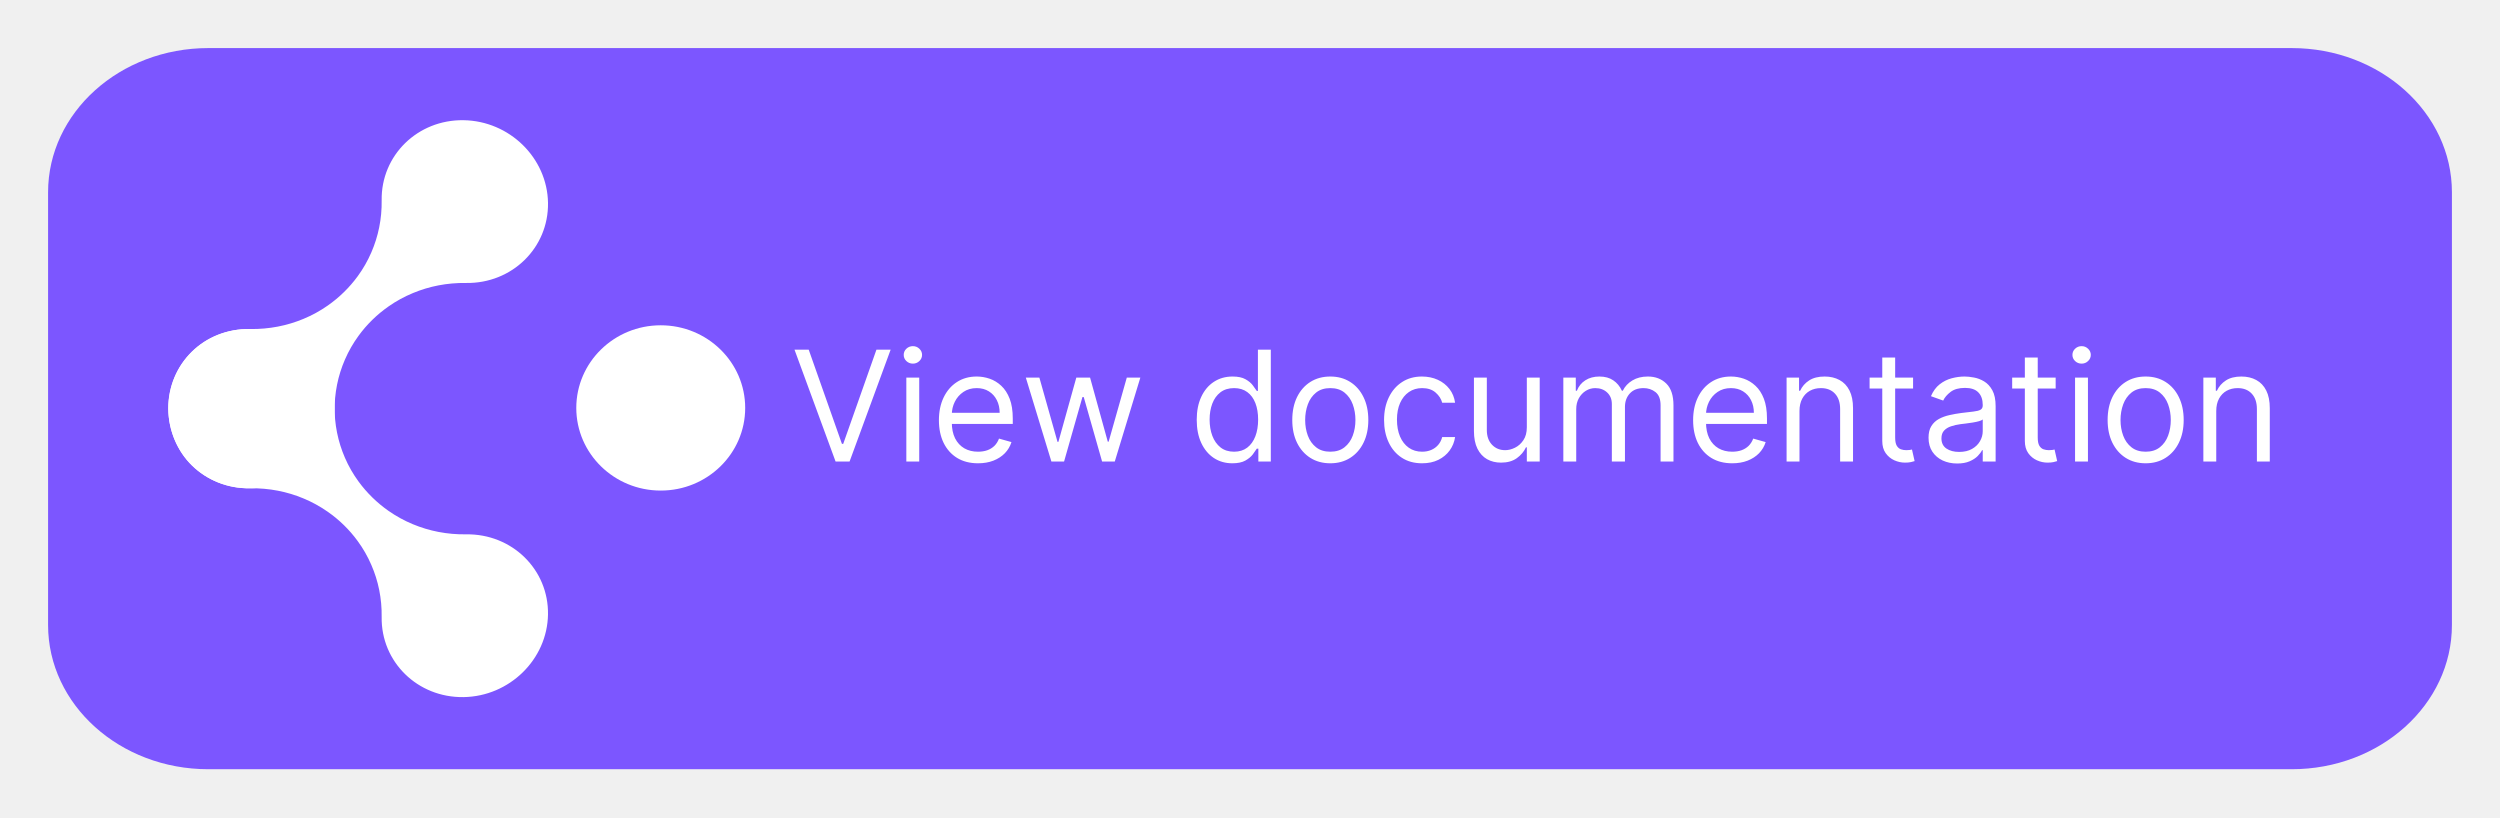
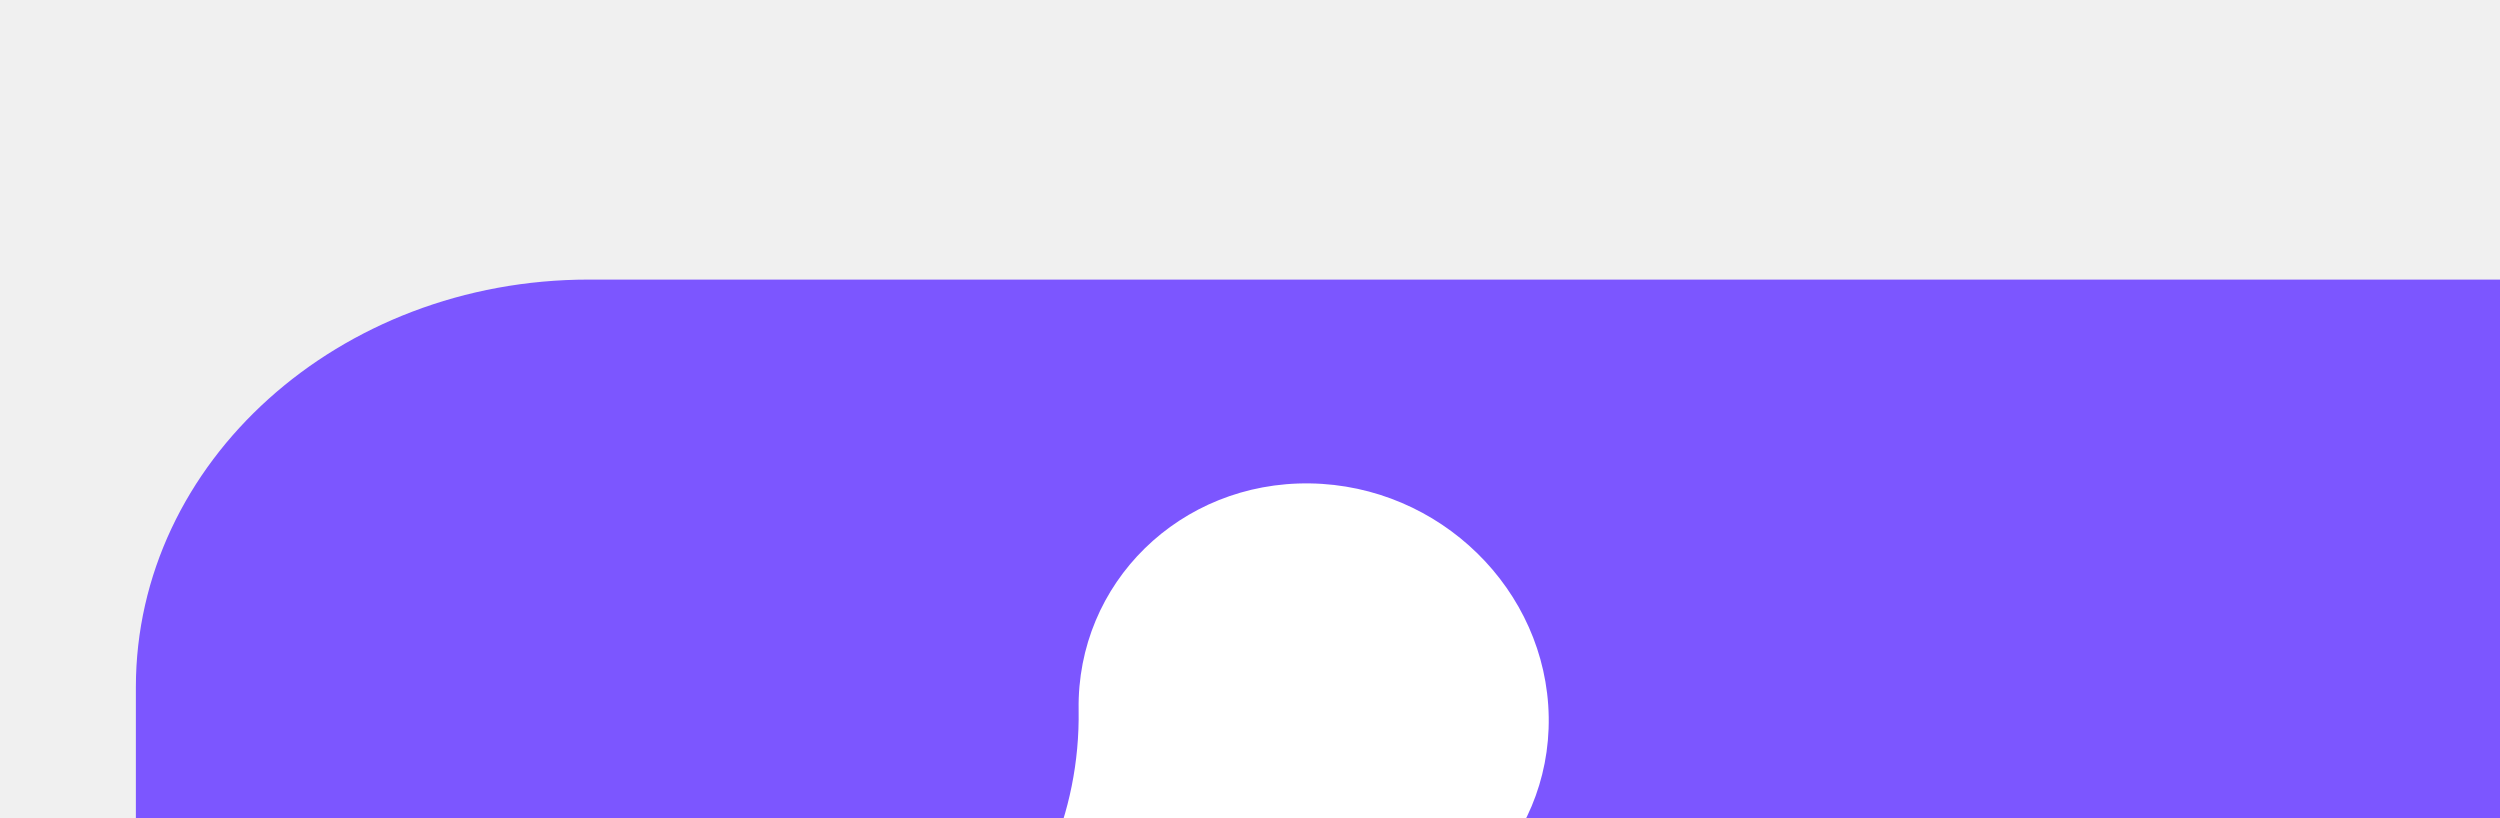
- <svg xmlns="http://www.w3.org/2000/svg" width="520" height="170" viewBox="0 0 520 170" fill="none">
+ <svg xmlns="http://www.w3.org/2000/svg" width="520" height="170" viewBox="0 0 184 39" fill="none">
  <path d="M476.667 10H43.333C24.924 10 10 23.431 10 40V130C10 146.569 24.924 160 43.333 160H476.667C495.076 160 510 146.569 510 130V40C510 23.431 495.076 10 476.667 10Z" fill="#7C56FF" />
  <path d="M168.21 72.727L175.119 92.318H175.392L182.301 72.727H185.256L176.71 96H173.801L165.256 72.727H168.21ZM188.517 96V78.546H191.199V96H188.517ZM189.881 75.636C189.358 75.636 188.907 75.458 188.528 75.102C188.157 74.746 187.972 74.318 187.972 73.818C187.972 73.318 188.157 72.89 188.528 72.534C188.907 72.178 189.358 72 189.881 72C190.403 72 190.85 72.178 191.222 72.534C191.6 72.89 191.79 73.318 191.79 73.818C191.79 74.318 191.6 74.746 191.222 75.102C190.85 75.458 190.403 75.636 189.881 75.636ZM203.429 96.364C201.747 96.364 200.296 95.992 199.077 95.25C197.865 94.5 196.929 93.454 196.27 92.114C195.618 90.765 195.293 89.197 195.293 87.409C195.293 85.621 195.618 84.046 196.27 82.682C196.929 81.311 197.846 80.242 199.02 79.477C200.202 78.704 201.58 78.318 203.156 78.318C204.065 78.318 204.963 78.47 205.849 78.773C206.736 79.076 207.543 79.568 208.27 80.25C208.997 80.924 209.577 81.818 210.009 82.932C210.44 84.046 210.656 85.417 210.656 87.046V88.182H197.202V85.864H207.929C207.929 84.879 207.732 84 207.338 83.227C206.952 82.454 206.399 81.845 205.679 81.398C204.967 80.951 204.126 80.727 203.156 80.727C202.088 80.727 201.164 80.992 200.384 81.523C199.611 82.046 199.016 82.727 198.599 83.568C198.183 84.409 197.974 85.311 197.974 86.273V87.818C197.974 89.136 198.202 90.254 198.656 91.171C199.118 92.079 199.759 92.773 200.577 93.25C201.395 93.72 202.346 93.954 203.429 93.954C204.134 93.954 204.77 93.856 205.338 93.659C205.914 93.454 206.41 93.151 206.827 92.75C207.243 92.341 207.565 91.833 207.793 91.227L210.384 91.954C210.111 92.833 209.652 93.606 209.009 94.273C208.365 94.932 207.569 95.447 206.622 95.818C205.675 96.182 204.611 96.364 203.429 96.364ZM218.69 96L213.372 78.546H216.19L219.963 91.909H220.145L223.872 78.546H226.736L230.418 91.864H230.599L234.372 78.546H237.19L231.872 96H229.236L225.418 82.591H225.145L221.327 96H218.69ZM256.327 96.364C254.872 96.364 253.588 95.996 252.474 95.261C251.361 94.519 250.49 93.474 249.861 92.125C249.232 90.769 248.918 89.167 248.918 87.318C248.918 85.485 249.232 83.894 249.861 82.546C250.49 81.197 251.365 80.155 252.486 79.421C253.607 78.686 254.902 78.318 256.372 78.318C257.509 78.318 258.406 78.508 259.065 78.886C259.732 79.258 260.24 79.682 260.588 80.159C260.944 80.629 261.221 81.015 261.418 81.318H261.645V72.727H264.327V96H261.736V93.318H261.418C261.221 93.636 260.94 94.038 260.577 94.523C260.213 95 259.694 95.428 259.02 95.807C258.346 96.178 257.448 96.364 256.327 96.364ZM256.69 93.954C257.766 93.954 258.675 93.674 259.418 93.114C260.16 92.546 260.724 91.761 261.111 90.761C261.497 89.754 261.69 88.591 261.69 87.273C261.69 85.97 261.501 84.829 261.122 83.852C260.743 82.867 260.183 82.102 259.44 81.557C258.698 81.004 257.781 80.727 256.69 80.727C255.554 80.727 254.607 81.019 253.849 81.602C253.099 82.178 252.535 82.962 252.156 83.954C251.785 84.939 251.599 86.046 251.599 87.273C251.599 88.515 251.789 89.644 252.168 90.659C252.554 91.667 253.122 92.47 253.872 93.068C254.63 93.659 255.569 93.954 256.69 93.954ZM276.702 96.364C275.126 96.364 273.743 95.989 272.554 95.239C271.372 94.489 270.448 93.439 269.781 92.091C269.122 90.742 268.793 89.167 268.793 87.364C268.793 85.546 269.122 83.958 269.781 82.602C270.448 81.246 271.372 80.193 272.554 79.443C273.743 78.693 275.126 78.318 276.702 78.318C278.277 78.318 279.656 78.693 280.838 79.443C282.027 80.193 282.952 81.246 283.611 82.602C284.277 83.958 284.611 85.546 284.611 87.364C284.611 89.167 284.277 90.742 283.611 92.091C282.952 93.439 282.027 94.489 280.838 95.239C279.656 95.989 278.277 96.364 276.702 96.364ZM276.702 93.954C277.899 93.954 278.884 93.648 279.656 93.034C280.429 92.421 281.001 91.614 281.372 90.614C281.743 89.614 281.929 88.53 281.929 87.364C281.929 86.197 281.743 85.11 281.372 84.102C281.001 83.095 280.429 82.28 279.656 81.659C278.884 81.038 277.899 80.727 276.702 80.727C275.505 80.727 274.52 81.038 273.747 81.659C272.974 82.28 272.402 83.095 272.031 84.102C271.66 85.11 271.474 86.197 271.474 87.364C271.474 88.53 271.66 89.614 272.031 90.614C272.402 91.614 272.974 92.421 273.747 93.034C274.52 93.648 275.505 93.954 276.702 93.954ZM295.795 96.364C294.159 96.364 292.75 95.977 291.568 95.204C290.386 94.432 289.477 93.367 288.841 92.011C288.205 90.655 287.886 89.106 287.886 87.364C287.886 85.591 288.212 84.026 288.864 82.671C289.523 81.307 290.439 80.242 291.614 79.477C292.795 78.704 294.174 78.318 295.75 78.318C296.977 78.318 298.083 78.546 299.068 79C300.053 79.454 300.86 80.091 301.489 80.909C302.117 81.727 302.508 82.682 302.659 83.773H299.977C299.773 82.977 299.318 82.273 298.614 81.659C297.917 81.038 296.977 80.727 295.795 80.727C294.75 80.727 293.833 81 293.045 81.546C292.265 82.083 291.655 82.845 291.216 83.829C290.784 84.807 290.568 85.954 290.568 87.273C290.568 88.621 290.78 89.796 291.205 90.796C291.636 91.796 292.242 92.572 293.023 93.125C293.811 93.678 294.735 93.954 295.795 93.954C296.492 93.954 297.125 93.833 297.693 93.591C298.261 93.349 298.742 93 299.136 92.546C299.53 92.091 299.811 91.546 299.977 90.909H302.659C302.508 91.939 302.133 92.867 301.534 93.693C300.943 94.511 300.159 95.163 299.182 95.648C298.212 96.125 297.083 96.364 295.795 96.364ZM317.58 88.864V78.546H320.261V96H317.58V93.046H317.398C316.989 93.932 316.352 94.686 315.489 95.307C314.625 95.921 313.534 96.227 312.216 96.227C311.125 96.227 310.155 95.989 309.307 95.511C308.458 95.026 307.792 94.299 307.307 93.329C306.822 92.352 306.58 91.121 306.58 89.636V78.546H309.261V89.454C309.261 90.727 309.617 91.742 310.33 92.5C311.049 93.258 311.966 93.636 313.08 93.636C313.746 93.636 314.424 93.466 315.114 93.125C315.811 92.784 316.394 92.261 316.864 91.557C317.341 90.852 317.58 89.954 317.58 88.864ZM325.173 96V78.546H327.764V81.273H327.991C328.355 80.341 328.942 79.617 329.753 79.102C330.563 78.579 331.537 78.318 332.673 78.318C333.825 78.318 334.783 78.579 335.548 79.102C336.321 79.617 336.923 80.341 337.355 81.273H337.537C337.984 80.371 338.654 79.655 339.548 79.125C340.442 78.587 341.514 78.318 342.764 78.318C344.325 78.318 345.601 78.807 346.594 79.784C347.586 80.754 348.082 82.265 348.082 84.318V96H345.401V84.318C345.401 83.03 345.048 82.11 344.344 81.557C343.639 81.004 342.81 80.727 341.855 80.727C340.628 80.727 339.677 81.099 339.003 81.841C338.329 82.576 337.991 83.508 337.991 84.636V96H335.264V84.046C335.264 83.053 334.942 82.254 334.298 81.648C333.654 81.034 332.825 80.727 331.81 80.727C331.113 80.727 330.461 80.913 329.855 81.284C329.257 81.655 328.772 82.171 328.401 82.829C328.037 83.481 327.855 84.235 327.855 85.091V96H325.173ZM360.304 96.364C358.622 96.364 357.171 95.992 355.952 95.25C354.74 94.5 353.804 93.454 353.145 92.114C352.493 90.765 352.168 89.197 352.168 87.409C352.168 85.621 352.493 84.046 353.145 82.682C353.804 81.311 354.721 80.242 355.895 79.477C357.077 78.704 358.455 78.318 360.031 78.318C360.94 78.318 361.838 78.47 362.724 78.773C363.611 79.076 364.418 79.568 365.145 80.25C365.872 80.924 366.452 81.818 366.884 82.932C367.315 84.046 367.531 85.417 367.531 87.046V88.182H354.077V85.864H364.804C364.804 84.879 364.607 84 364.213 83.227C363.827 82.454 363.274 81.845 362.554 81.398C361.842 80.951 361.001 80.727 360.031 80.727C358.963 80.727 358.039 80.992 357.259 81.523C356.486 82.046 355.891 82.727 355.474 83.568C355.058 84.409 354.849 85.311 354.849 86.273V87.818C354.849 89.136 355.077 90.254 355.531 91.171C355.993 92.079 356.634 92.773 357.452 93.25C358.27 93.72 359.221 93.954 360.304 93.954C361.009 93.954 361.645 93.856 362.213 93.659C362.789 93.454 363.285 93.151 363.702 92.75C364.118 92.341 364.44 91.833 364.668 91.227L367.259 91.954C366.986 92.833 366.527 93.606 365.884 94.273C365.24 94.932 364.444 95.447 363.497 95.818C362.55 96.182 361.486 96.364 360.304 96.364ZM374.293 85.5V96H371.611V78.546H374.202V81.273H374.429C374.838 80.386 375.459 79.674 376.293 79.136C377.126 78.591 378.202 78.318 379.52 78.318C380.702 78.318 381.736 78.561 382.622 79.046C383.509 79.523 384.198 80.25 384.69 81.227C385.183 82.197 385.429 83.424 385.429 84.909V96H382.747V85.091C382.747 83.72 382.391 82.651 381.679 81.886C380.967 81.114 379.99 80.727 378.747 80.727C377.891 80.727 377.126 80.913 376.452 81.284C375.785 81.655 375.259 82.197 374.872 82.909C374.486 83.621 374.293 84.485 374.293 85.5ZM397.92 78.546V80.818H388.875V78.546H397.92ZM391.511 74.364H394.193V91C394.193 91.758 394.303 92.326 394.523 92.704C394.75 93.076 395.038 93.326 395.386 93.454C395.742 93.576 396.117 93.636 396.511 93.636C396.807 93.636 397.049 93.621 397.239 93.591C397.428 93.553 397.58 93.523 397.693 93.5L398.239 95.909C398.057 95.977 397.803 96.046 397.477 96.114C397.152 96.189 396.739 96.227 396.239 96.227C395.481 96.227 394.739 96.064 394.011 95.739C393.292 95.413 392.693 94.917 392.216 94.25C391.746 93.583 391.511 92.742 391.511 91.727V74.364ZM407.091 96.409C405.985 96.409 404.981 96.201 404.08 95.784C403.178 95.36 402.462 94.75 401.932 93.954C401.402 93.151 401.136 92.182 401.136 91.046C401.136 90.046 401.333 89.235 401.727 88.614C402.121 87.985 402.648 87.492 403.307 87.136C403.966 86.78 404.693 86.515 405.489 86.341C406.292 86.159 407.098 86.015 407.909 85.909C408.97 85.773 409.83 85.671 410.489 85.602C411.155 85.526 411.64 85.401 411.943 85.227C412.254 85.053 412.409 84.75 412.409 84.318V84.227C412.409 83.106 412.102 82.235 411.489 81.614C410.883 80.992 409.962 80.682 408.727 80.682C407.447 80.682 406.443 80.962 405.716 81.523C404.989 82.083 404.477 82.682 404.182 83.318L401.636 82.409C402.091 81.349 402.697 80.523 403.455 79.932C404.22 79.333 405.053 78.917 405.955 78.682C406.864 78.439 407.758 78.318 408.636 78.318C409.197 78.318 409.841 78.386 410.568 78.523C411.303 78.651 412.011 78.921 412.693 79.329C413.383 79.739 413.955 80.356 414.409 81.182C414.864 82.008 415.091 83.114 415.091 84.5V96H412.409V93.636H412.273C412.091 94.015 411.788 94.421 411.364 94.852C410.939 95.284 410.375 95.651 409.67 95.954C408.966 96.258 408.106 96.409 407.091 96.409ZM407.5 94C408.561 94 409.455 93.792 410.182 93.375C410.917 92.958 411.47 92.421 411.841 91.761C412.22 91.102 412.409 90.409 412.409 89.682V87.227C412.295 87.364 412.045 87.489 411.659 87.602C411.28 87.708 410.841 87.803 410.341 87.886C409.848 87.962 409.367 88.03 408.898 88.091C408.436 88.144 408.061 88.189 407.773 88.227C407.076 88.318 406.424 88.466 405.818 88.671C405.22 88.867 404.735 89.167 404.364 89.568C404 89.962 403.818 90.5 403.818 91.182C403.818 92.114 404.163 92.818 404.852 93.296C405.549 93.765 406.432 94 407.5 94ZM427.577 78.546V80.818H418.531V78.546H427.577ZM421.168 74.364H423.849V91C423.849 91.758 423.959 92.326 424.179 92.704C424.406 93.076 424.694 93.326 425.043 93.454C425.399 93.576 425.774 93.636 426.168 93.636C426.463 93.636 426.705 93.621 426.895 93.591C427.084 93.553 427.236 93.523 427.349 93.5L427.895 95.909C427.713 95.977 427.459 96.046 427.134 96.114C426.808 96.189 426.395 96.227 425.895 96.227C425.137 96.227 424.395 96.064 423.668 95.739C422.948 95.413 422.349 94.917 421.872 94.25C421.402 93.583 421.168 92.742 421.168 91.727V74.364ZM431.611 96V78.546H434.293V96H431.611ZM432.974 75.636C432.452 75.636 432.001 75.458 431.622 75.102C431.251 74.746 431.065 74.318 431.065 73.818C431.065 73.318 431.251 72.89 431.622 72.534C432.001 72.178 432.452 72 432.974 72C433.497 72 433.944 72.178 434.315 72.534C434.694 72.89 434.884 73.318 434.884 73.818C434.884 74.318 434.694 74.746 434.315 75.102C433.944 75.458 433.497 75.636 432.974 75.636ZM446.295 96.364C444.72 96.364 443.337 95.989 442.148 95.239C440.966 94.489 440.042 93.439 439.375 92.091C438.716 90.742 438.386 89.167 438.386 87.364C438.386 85.546 438.716 83.958 439.375 82.602C440.042 81.246 440.966 80.193 442.148 79.443C443.337 78.693 444.72 78.318 446.295 78.318C447.871 78.318 449.25 78.693 450.432 79.443C451.621 80.193 452.545 81.246 453.205 82.602C453.871 83.958 454.205 85.546 454.205 87.364C454.205 89.167 453.871 90.742 453.205 92.091C452.545 93.439 451.621 94.489 450.432 95.239C449.25 95.989 447.871 96.364 446.295 96.364ZM446.295 93.954C447.492 93.954 448.477 93.648 449.25 93.034C450.023 92.421 450.595 91.614 450.966 90.614C451.337 89.614 451.523 88.53 451.523 87.364C451.523 86.197 451.337 85.11 450.966 84.102C450.595 83.095 450.023 82.28 449.25 81.659C448.477 81.038 447.492 80.727 446.295 80.727C445.098 80.727 444.114 81.038 443.341 81.659C442.568 82.28 441.996 83.095 441.625 84.102C441.254 85.11 441.068 86.197 441.068 87.364C441.068 88.53 441.254 89.614 441.625 90.614C441.996 91.614 442.568 92.421 443.341 93.034C444.114 93.648 445.098 93.954 446.295 93.954ZM460.98 85.5V96H458.298V78.546H460.889V81.273H461.116C461.526 80.386 462.147 79.674 462.98 79.136C463.813 78.591 464.889 78.318 466.207 78.318C467.389 78.318 468.423 78.561 469.31 79.046C470.196 79.523 470.885 80.25 471.378 81.227C471.87 82.197 472.116 83.424 472.116 84.909V96H469.435V85.091C469.435 83.72 469.079 82.651 468.366 81.886C467.654 81.114 466.677 80.727 465.435 80.727C464.579 80.727 463.813 80.913 463.139 81.284C462.473 81.655 461.946 82.197 461.56 82.909C461.173 83.621 460.98 84.485 460.98 85.5Z" fill="white" />
  <path d="M96.419 25.002C91.642 24.93 87.347 26.759 84.264 29.775C81.182 32.791 79.313 36.994 79.387 41.668C79.448 45.526 78.677 49.185 77.241 52.492C76.478 54.26 75.52 55.928 74.397 57.465C73.538 58.64 72.582 59.74 71.542 60.758C70.502 61.776 69.378 62.71 68.177 63.551C66.607 64.651 64.908 65.59 63.1 66.336C59.721 67.742 55.98 68.495 52.034 68.436C47.257 68.364 42.962 70.193 39.88 73.209C36.797 76.225 34.929 80.428 35.002 85.103C35.149 94.449 42.588 101.706 52.032 101.564C56.807 101.492 61.637 99.805 64.719 96.789C67.801 93.773 69.672 90.296 69.599 85.623C69.538 81.761 70.309 78.097 71.745 74.796C72.508 73.027 73.469 71.365 74.591 69.828C75.447 68.649 76.403 67.548 77.443 66.53C78.484 65.513 79.61 64.579 80.811 63.741C82.38 62.637 84.085 61.703 85.892 60.957C89.266 59.547 93.011 58.798 96.953 58.858C101.728 58.93 106.023 57.099 109.106 54.083C112.188 51.066 114.058 46.864 113.986 42.192C113.836 32.839 105.97 25.147 96.419 25.002Z" fill="white" />
  <path d="M113.983 127.809C114.057 123.134 112.188 118.931 109.106 115.915C106.024 112.899 101.729 111.07 96.951 111.142C93.009 111.202 89.269 110.447 85.89 109.043C84.084 108.296 82.379 107.358 80.808 106.259C79.608 105.418 78.483 104.483 77.443 103.465C76.403 102.448 75.448 101.348 74.589 100.173C73.464 98.637 72.505 96.974 71.742 95.205C70.306 91.898 69.537 88.238 69.596 84.377C69.67 79.702 67.801 76.225 64.719 73.209C61.637 70.193 56.811 68.508 52.034 68.436C42.351 68.293 35.147 75.547 35 84.897C35.004 89.35 36.798 93.773 39.88 96.789C42.962 99.805 47.257 101.636 52.032 101.564C56 101.504 59.724 102.259 63.097 103.664C64.905 104.411 66.604 105.351 68.174 106.449C69.378 107.287 70.504 108.222 71.544 109.24C72.584 110.258 73.538 111.36 74.394 112.535C75.523 114.071 76.477 115.739 77.239 117.508C78.681 120.809 79.446 124.474 79.385 128.332C79.311 133.004 81.182 137.207 84.264 140.223C87.347 143.239 91.641 145.069 96.417 144.998C105.974 144.852 113.835 137.154 113.983 127.809Z" fill="white" />
  <path d="M137.433 102.039C147.135 102.039 155 94.343 155 84.85C155 75.356 147.135 67.66 137.433 67.66C127.732 67.66 119.867 75.356 119.867 84.85C119.867 94.343 127.732 102.039 137.433 102.039Z" fill="white" />
</svg>
